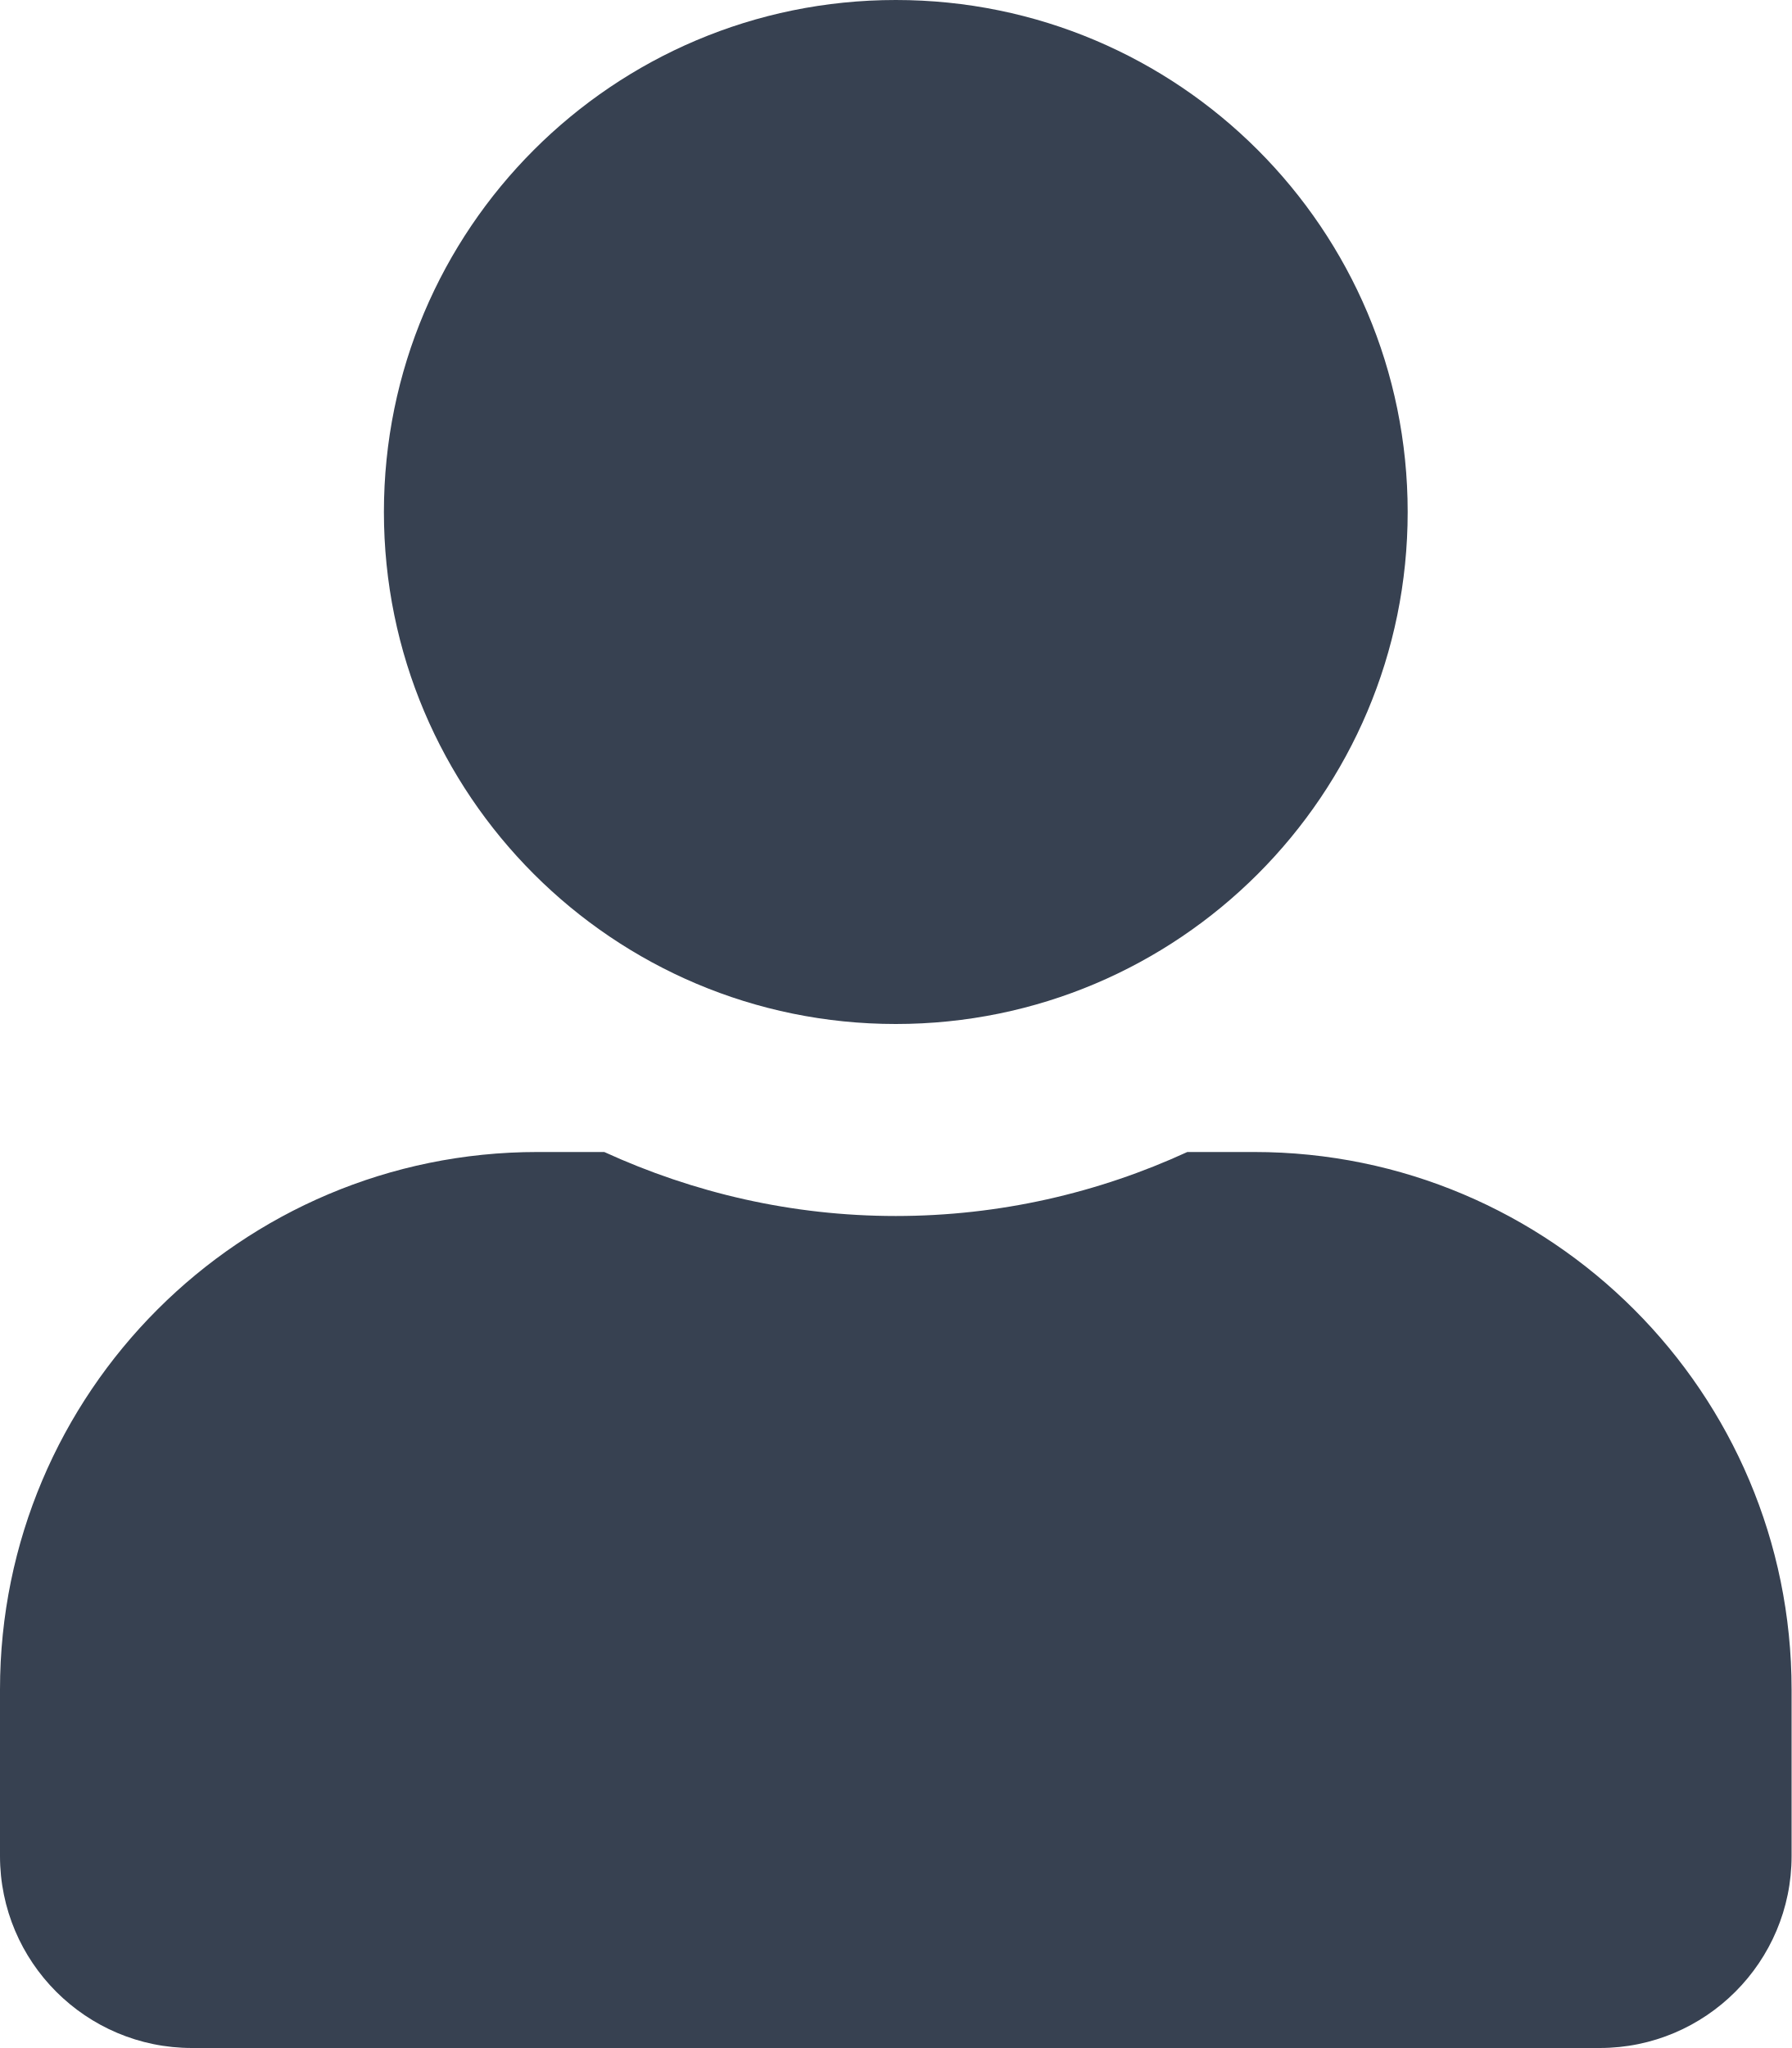
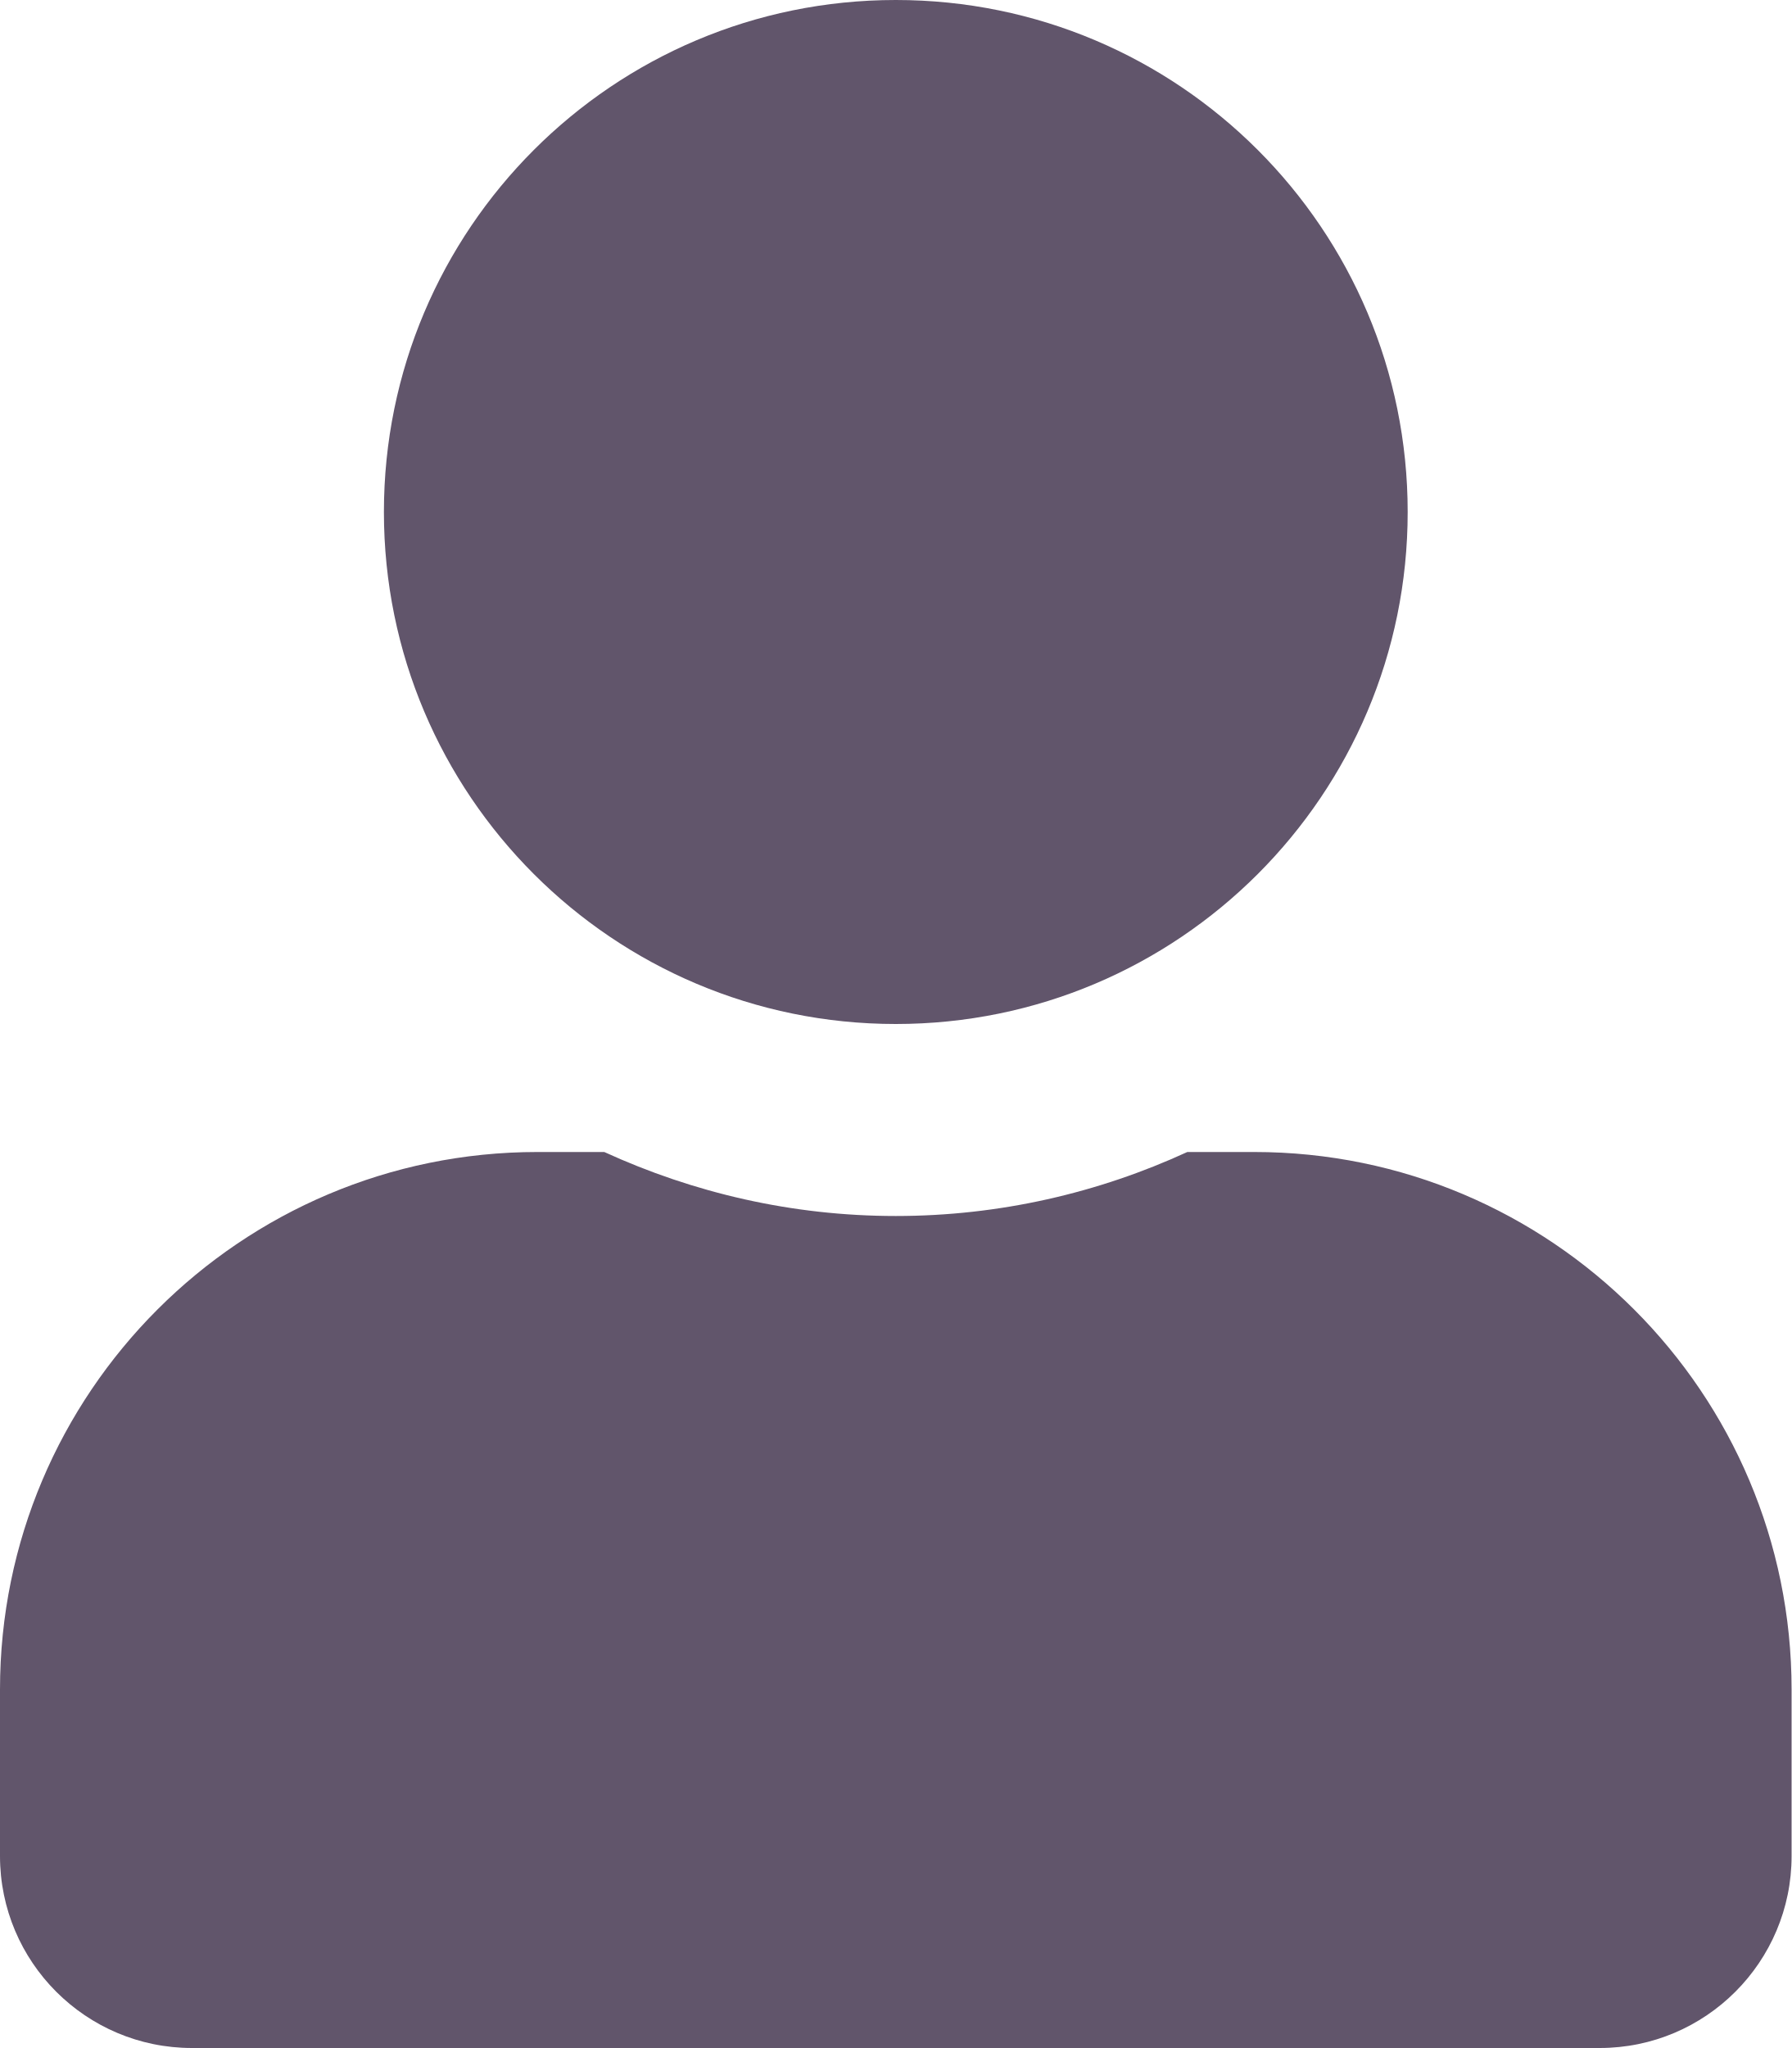
- <svg xmlns="http://www.w3.org/2000/svg" fill="#374151" viewBox="0 0 448 512">
+ <svg xmlns="http://www.w3.org/2000/svg" fill="#61556b" viewBox="0 0 448 512">
  <path d="M224 256c70.7 0 128-57.3 128-128S294.7 0 224 0 96 57.3 96 128s57.3 128 128 128zm89.6 32h-16.7c-22.2 10.2-46.9 16-72.9 16s-50.6-5.8-72.9-16h-16.7C60.2 288 0 348.2 0 422.4V464c0 26.5 21.5 48 48 48h352c26.5 0 48-21.5 48-48v-41.6c0-74.2-60.2-134.4-134.4-134.4z" />
</svg>
